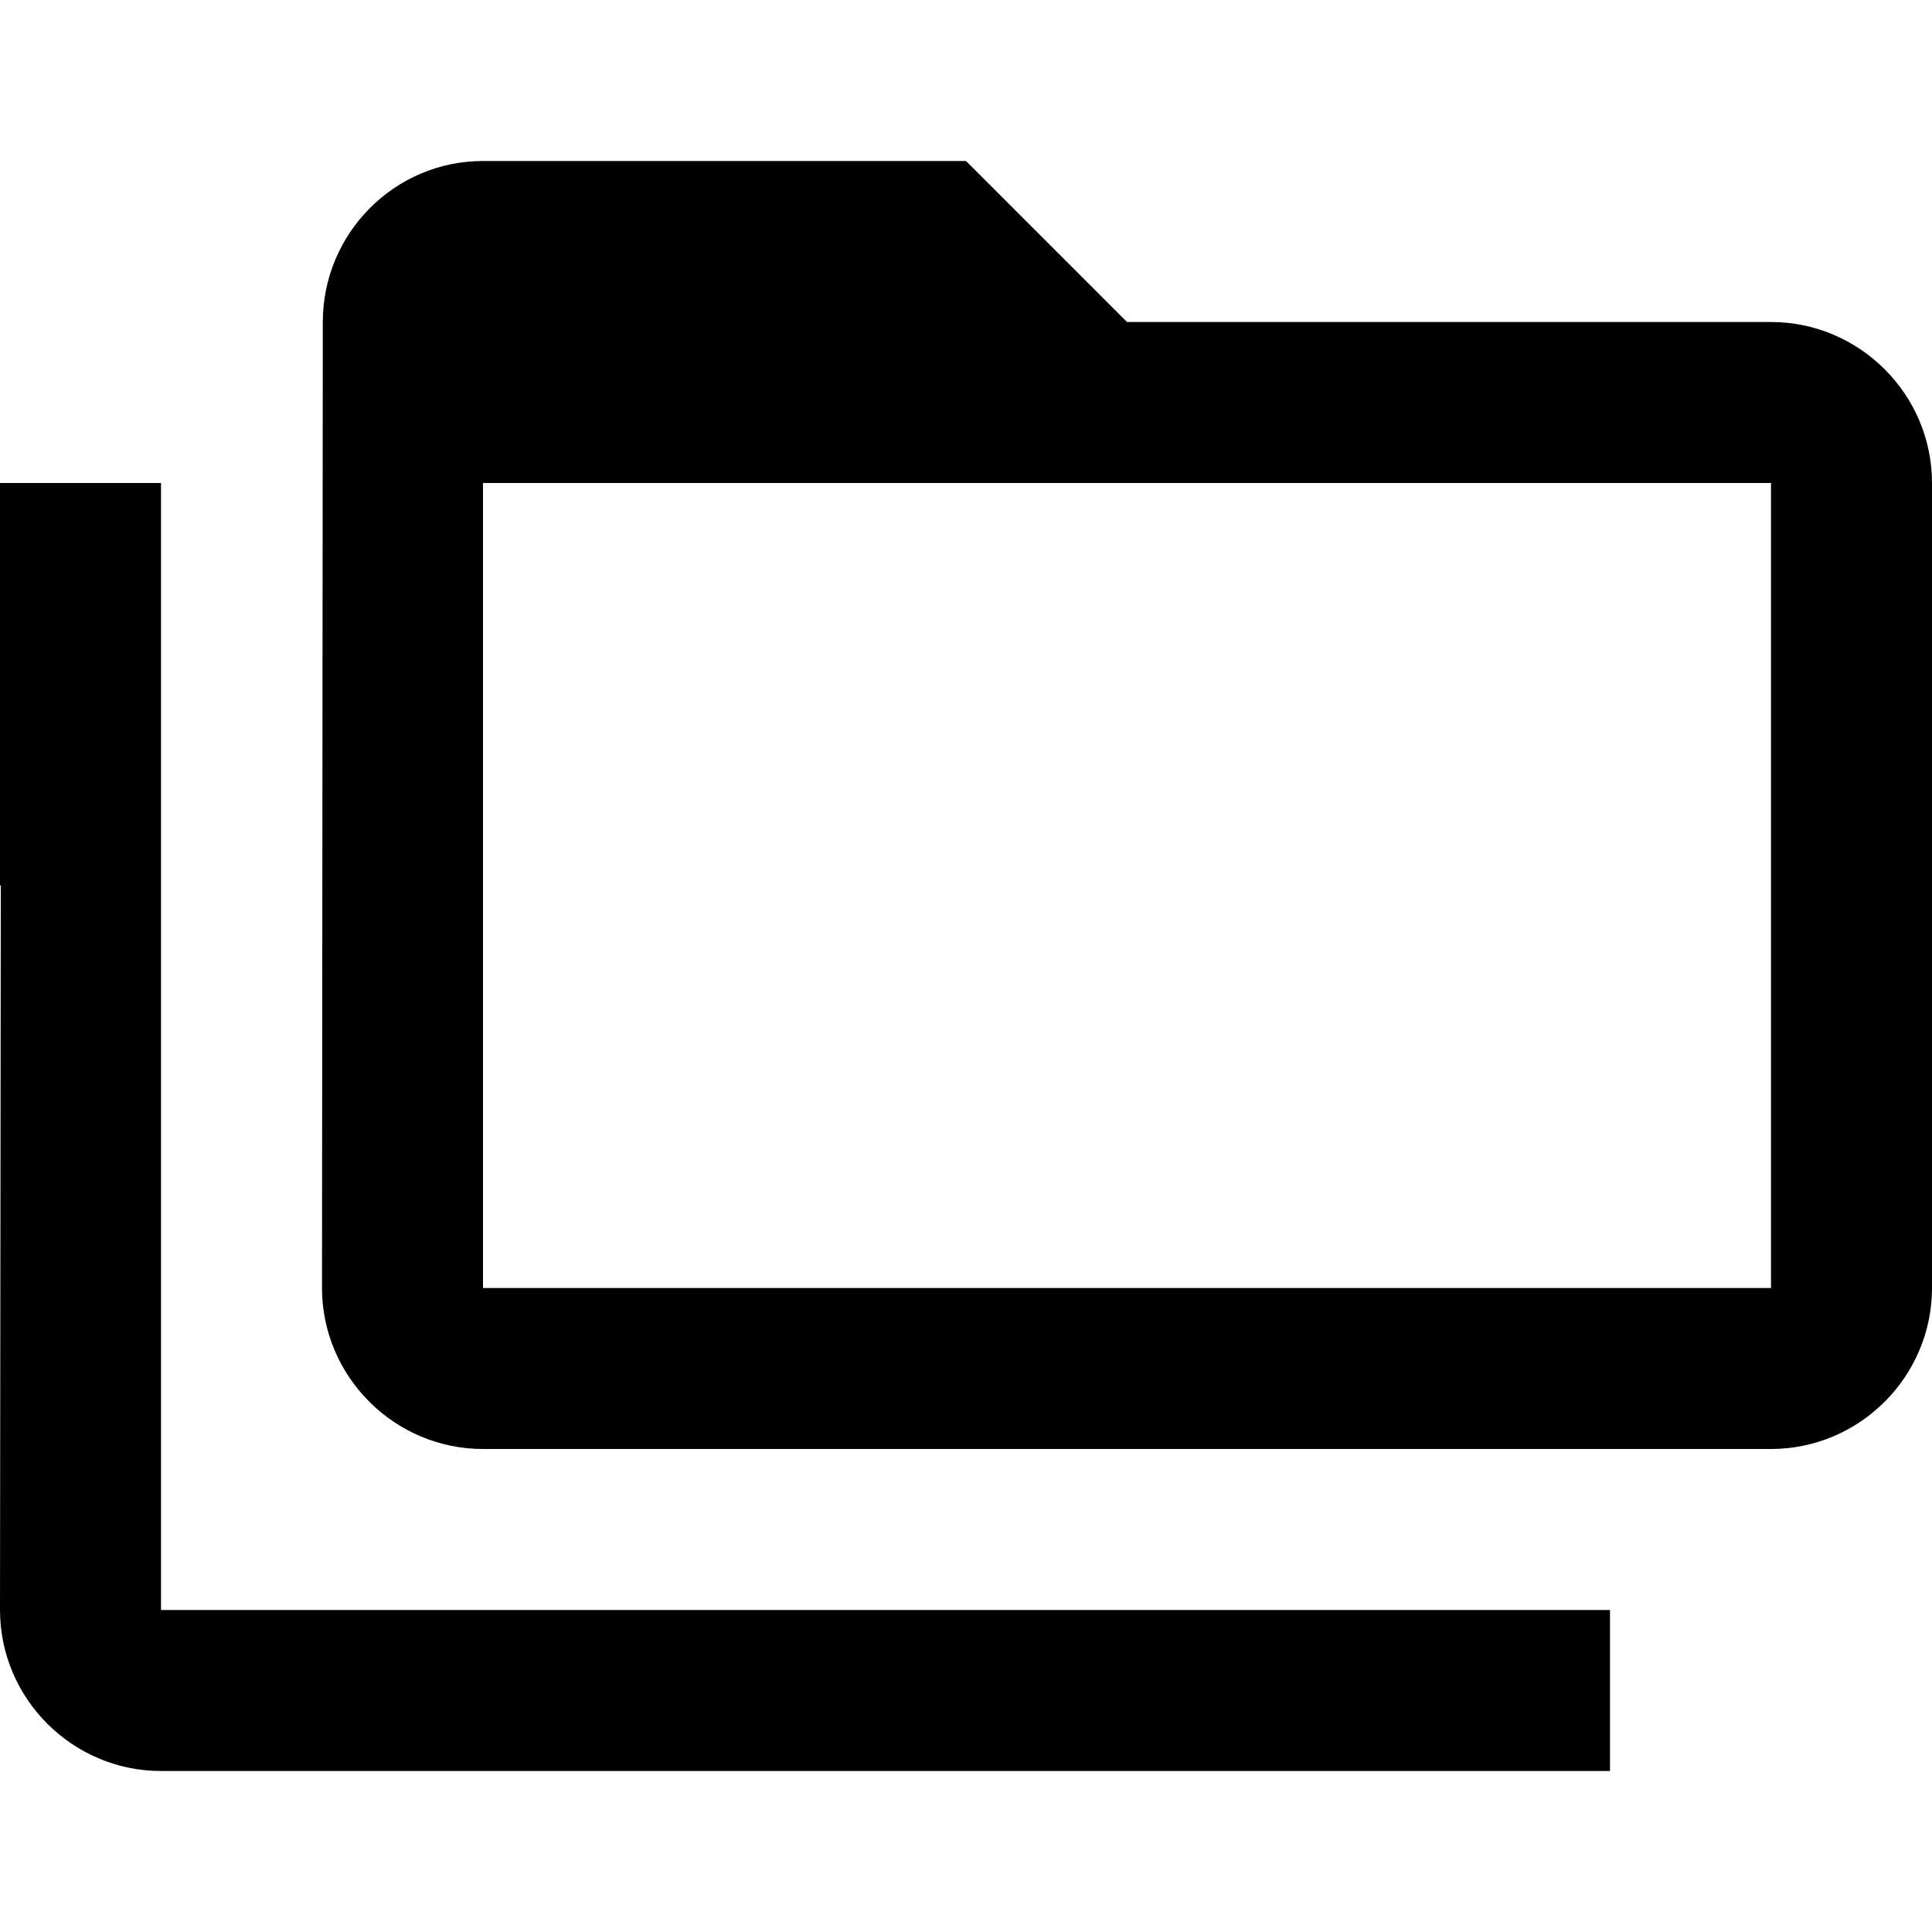
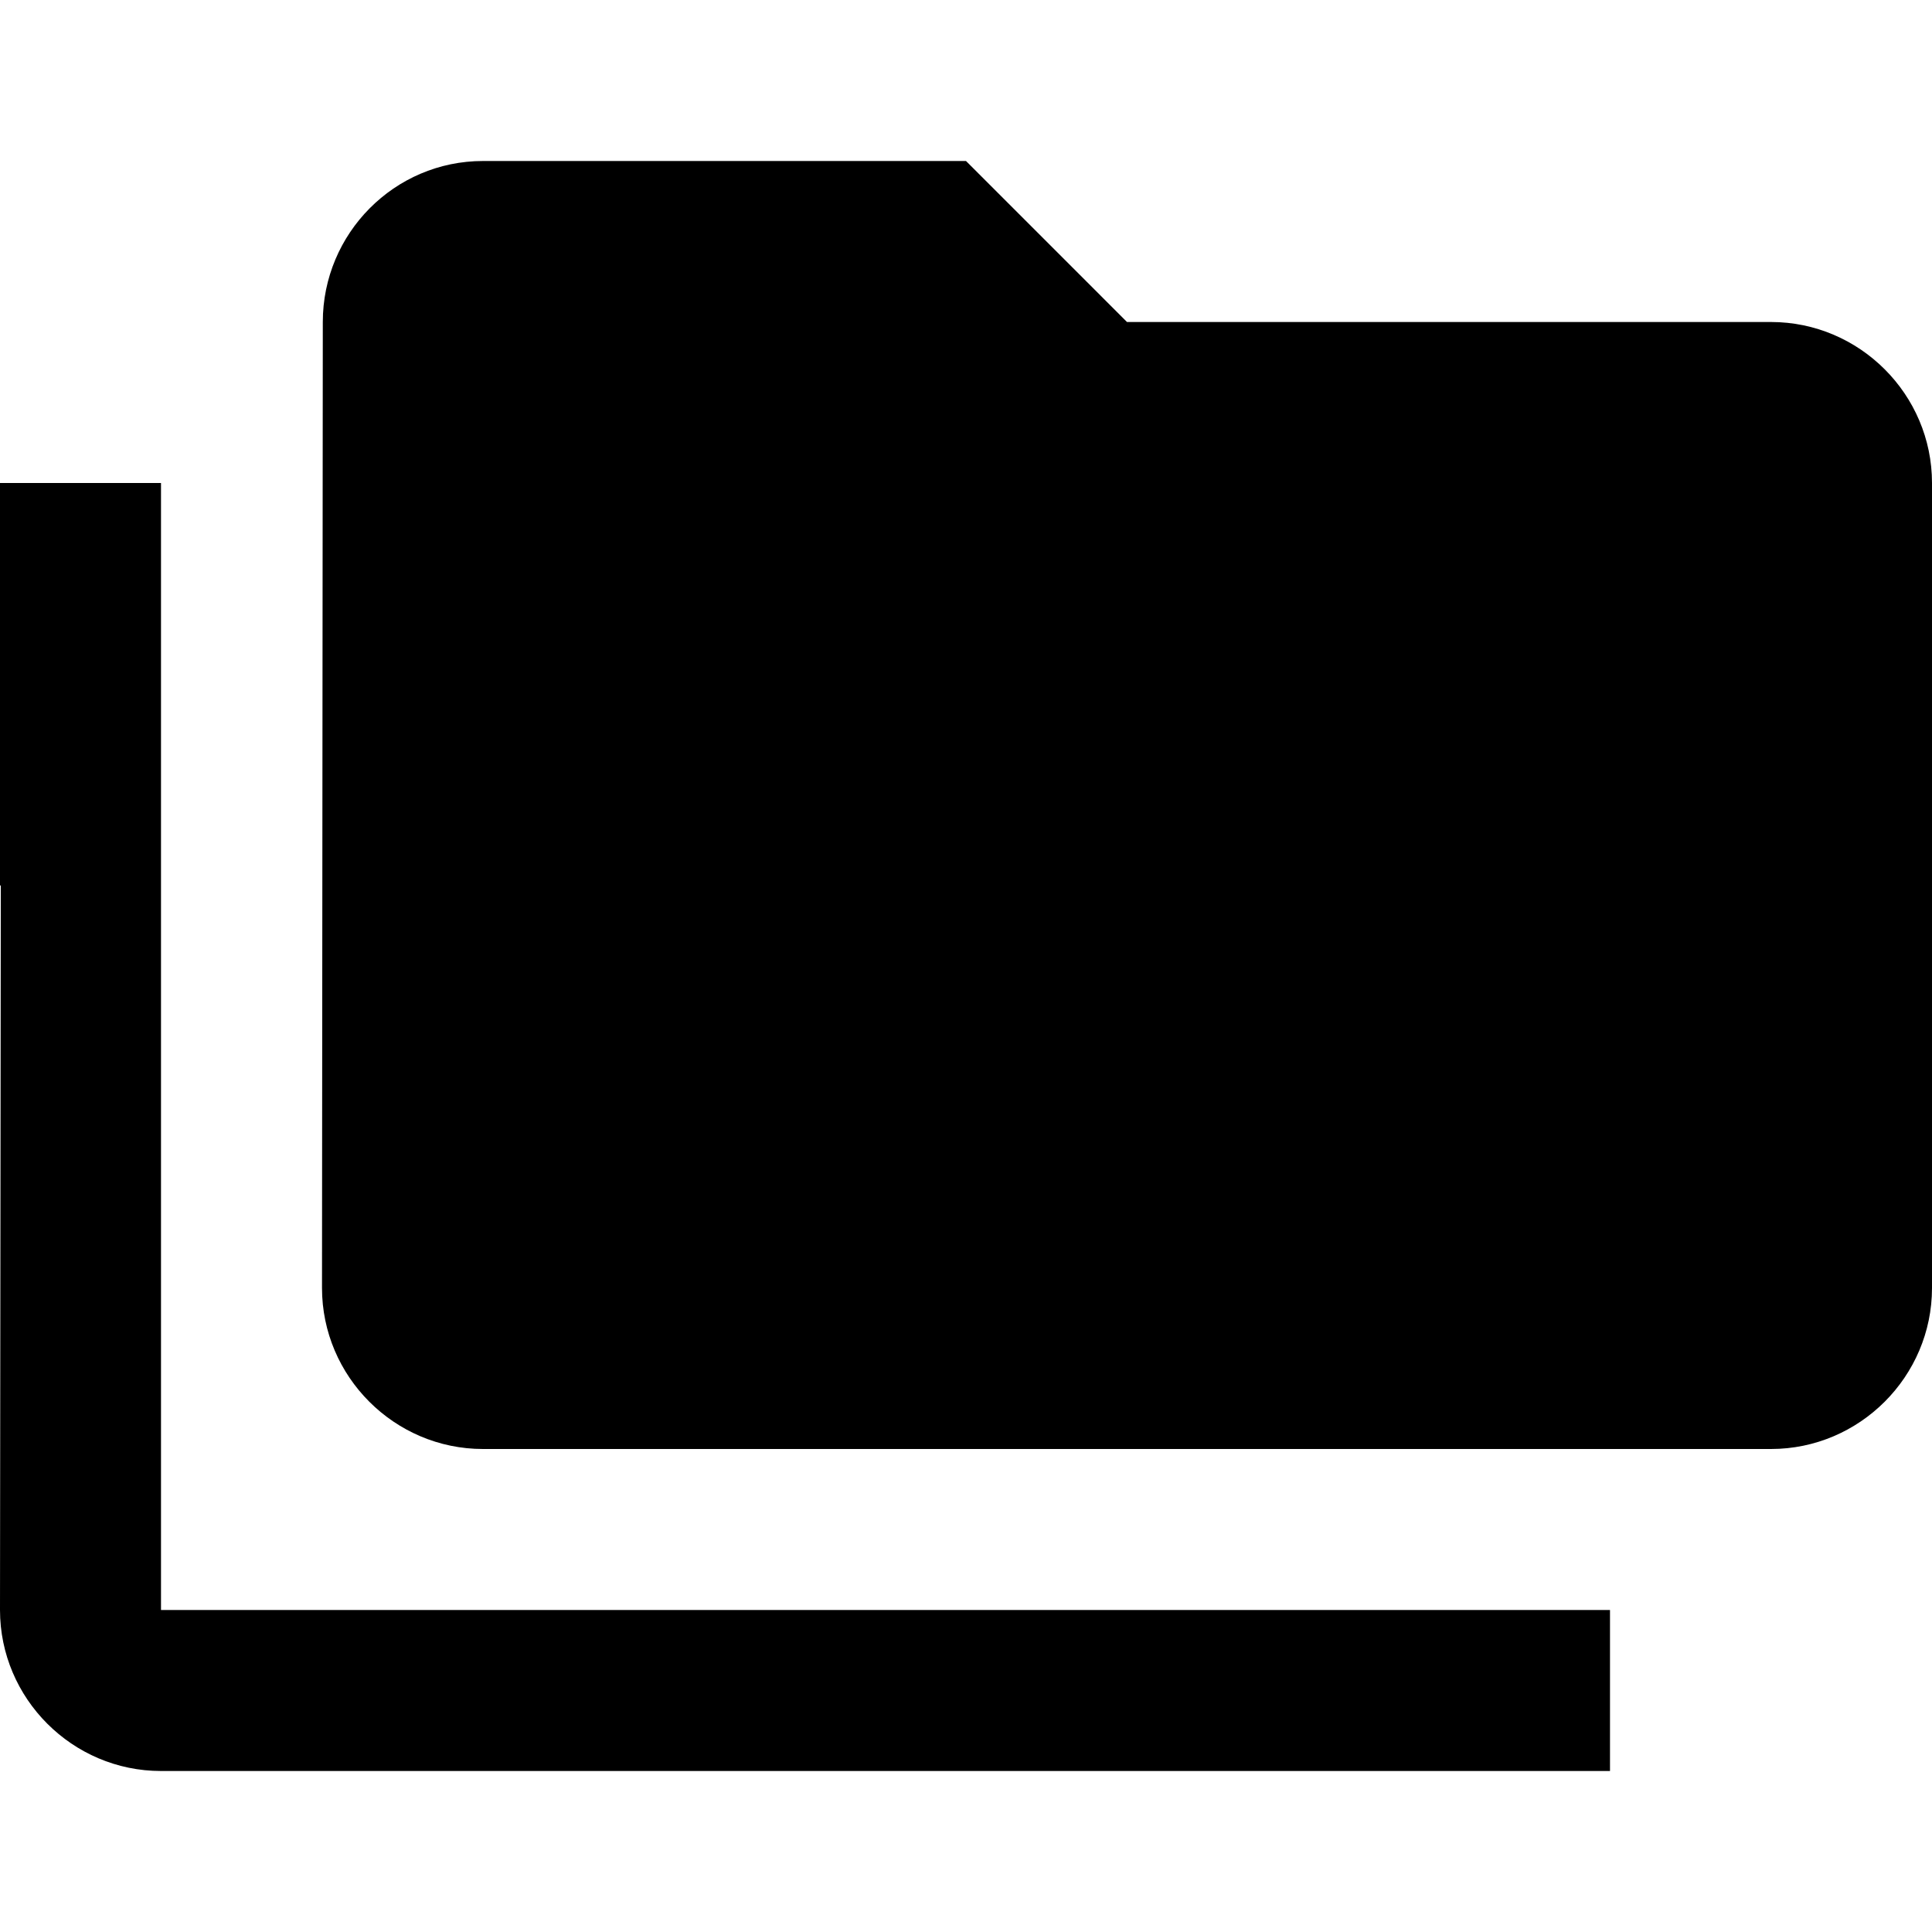
<svg xmlns="http://www.w3.org/2000/svg" width="24" height="24" viewBox="0 0 24 24">
-   <path d="M 22,4C 23.1,4 24,4.9 24,6L 24,16C 24,17.1 23.1,18 22,18L 6,18C 4.9,18 4,17.1 4,16L 4.01,4C 4.01,2.9 4.9,2 6,2L 12,2L 14,4L 22,4 Z M 2,6L 2,20L 20,20L 20,22L 2,22C 0.9,22 -3.97364e-008,21.1 -3.97364e-008,20L 0.01,11L -3.97364e-008,11L -3.97364e-008,6L 2,6 Z M 6,6L 6,16L 22,16L 22,6L 6,6 Z " />
+   <path d="M 22,4L 14,4L 12,2L 6,2C 4.9,2 4.01,2.9 4.01,4L 4,16C 4,17.1 4.9,18 6,18L 22,18C 23.1,18 24,17.1 24,16L 24,6C 24,4.9 23.1,4 22,4 Z M 2,6L -2.98023e-008,6L -2.98023e-008,11L 0.01,11L -2.98023e-008,20C -2.98023e-008,21.1 0.9,22 2,22L 20,22L 20,20L 2,20L 2,6 Z " />
</svg>
